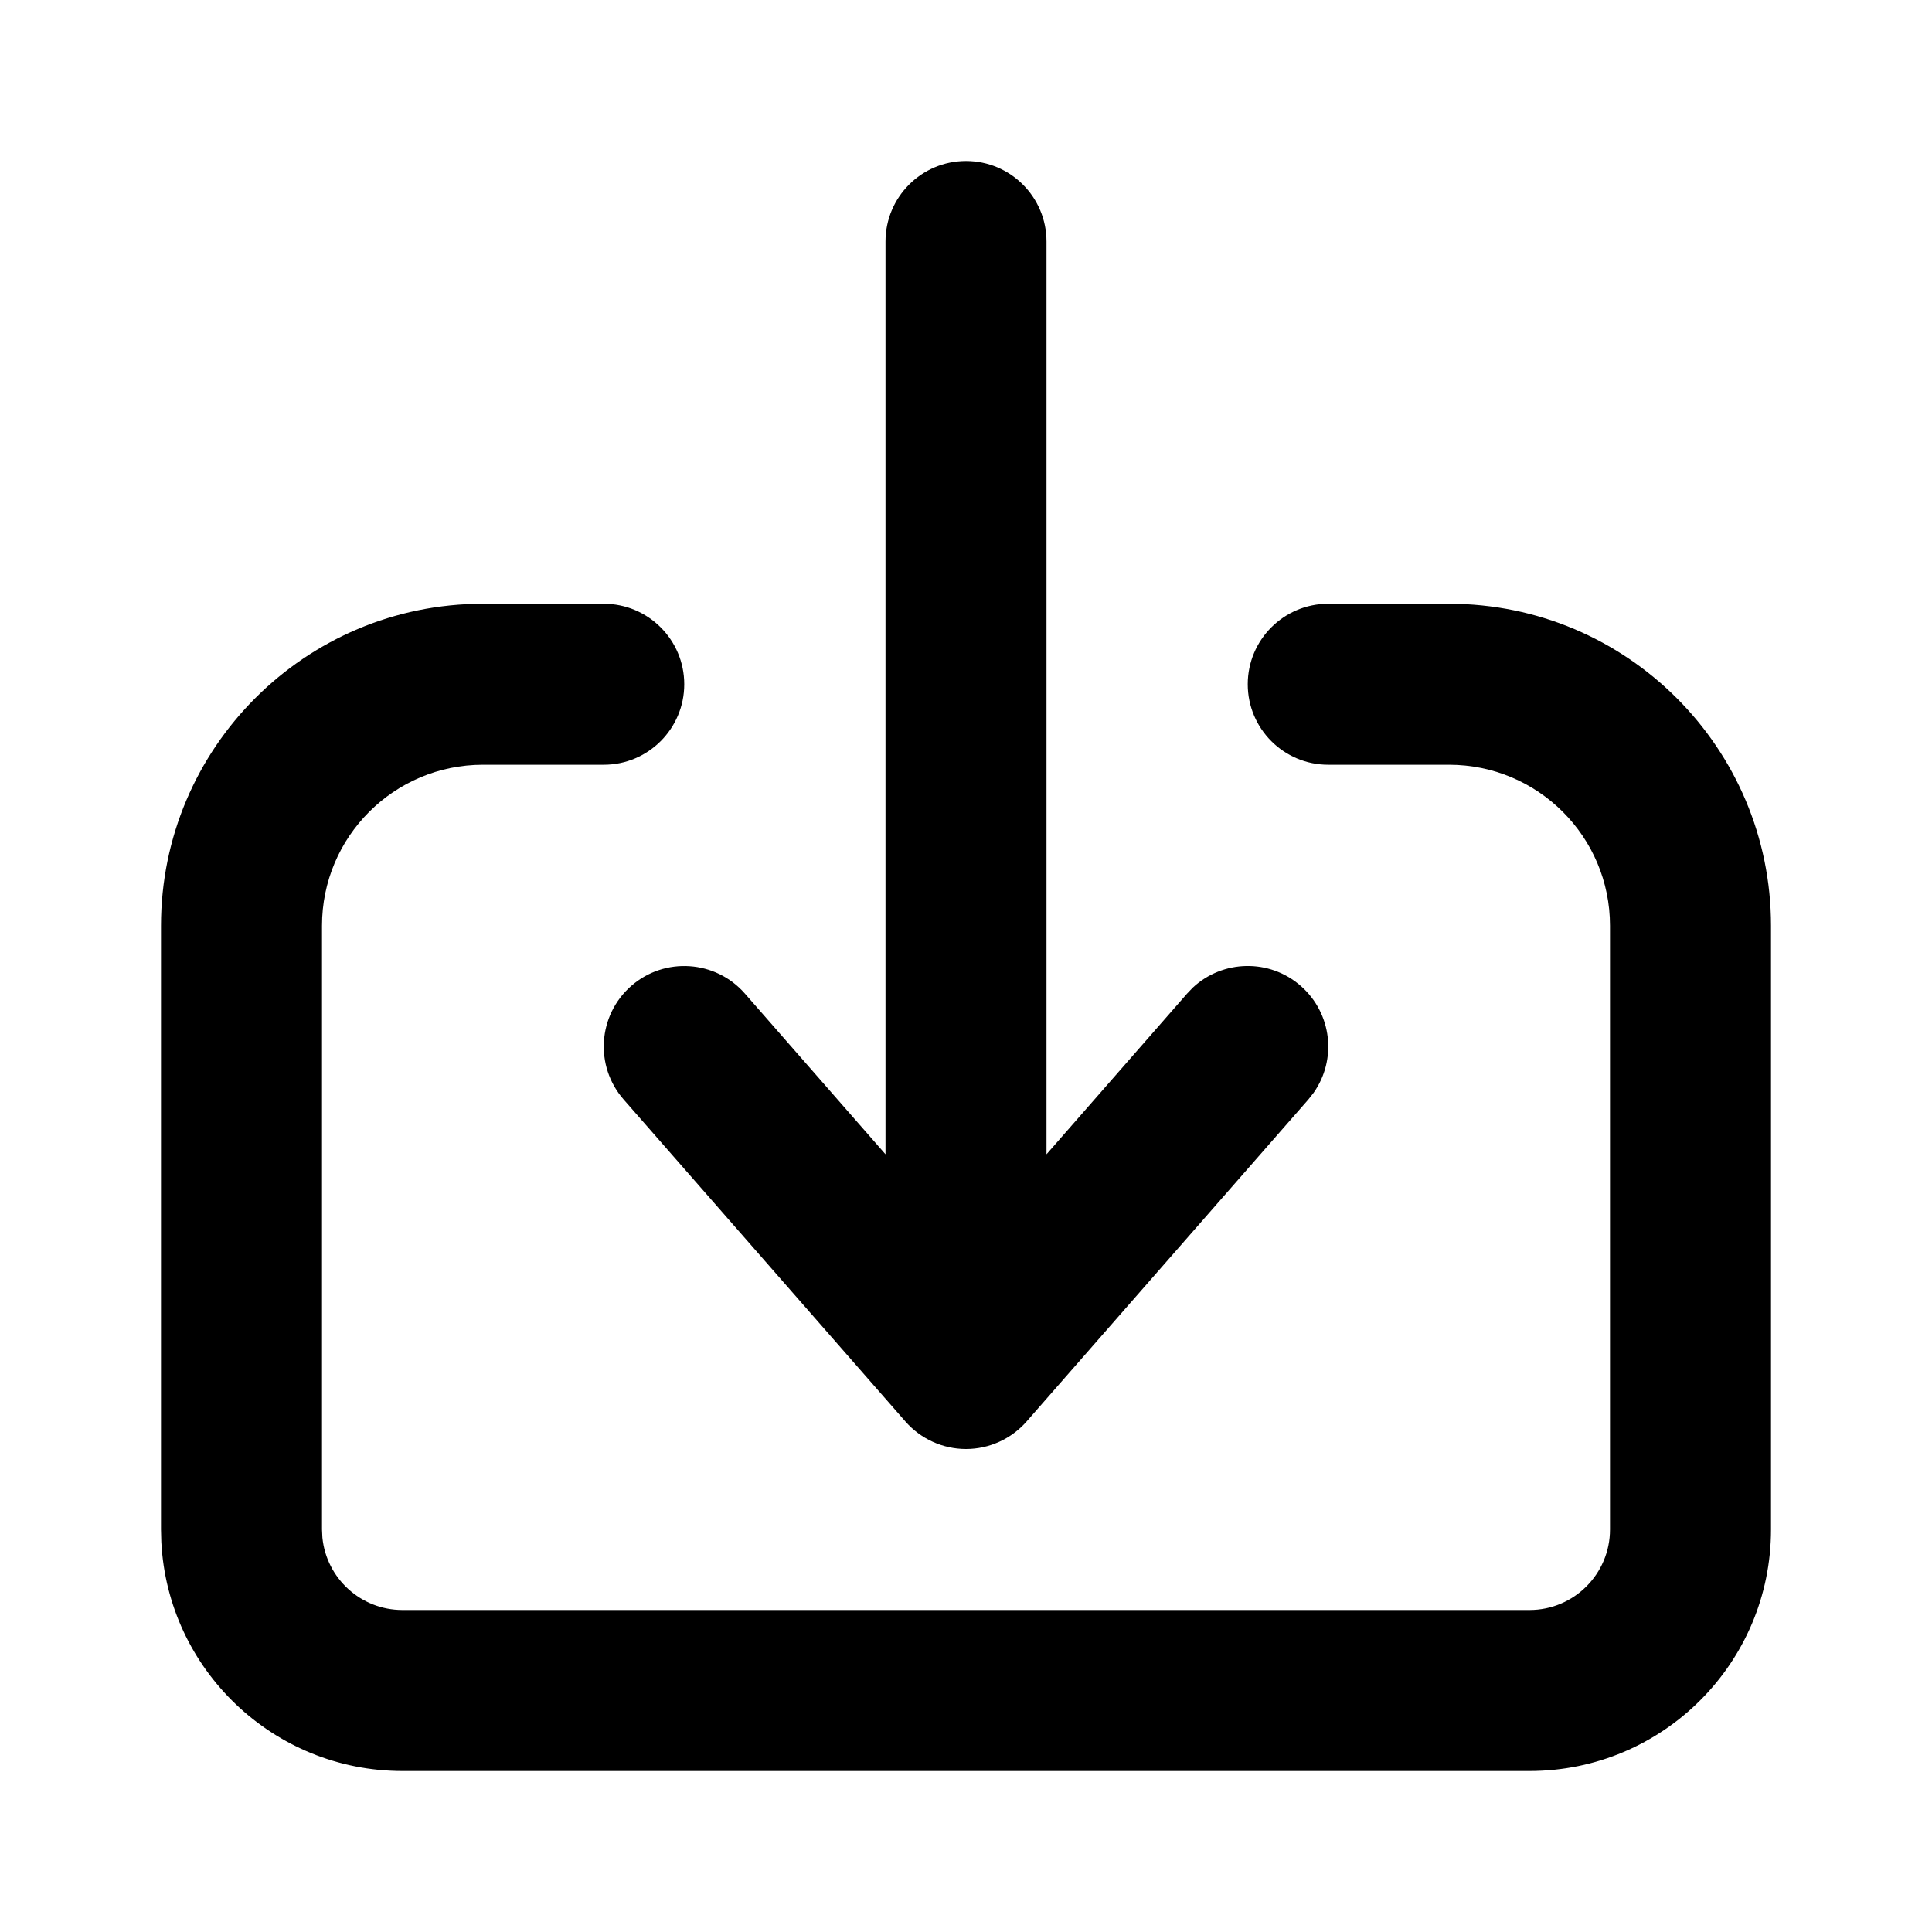
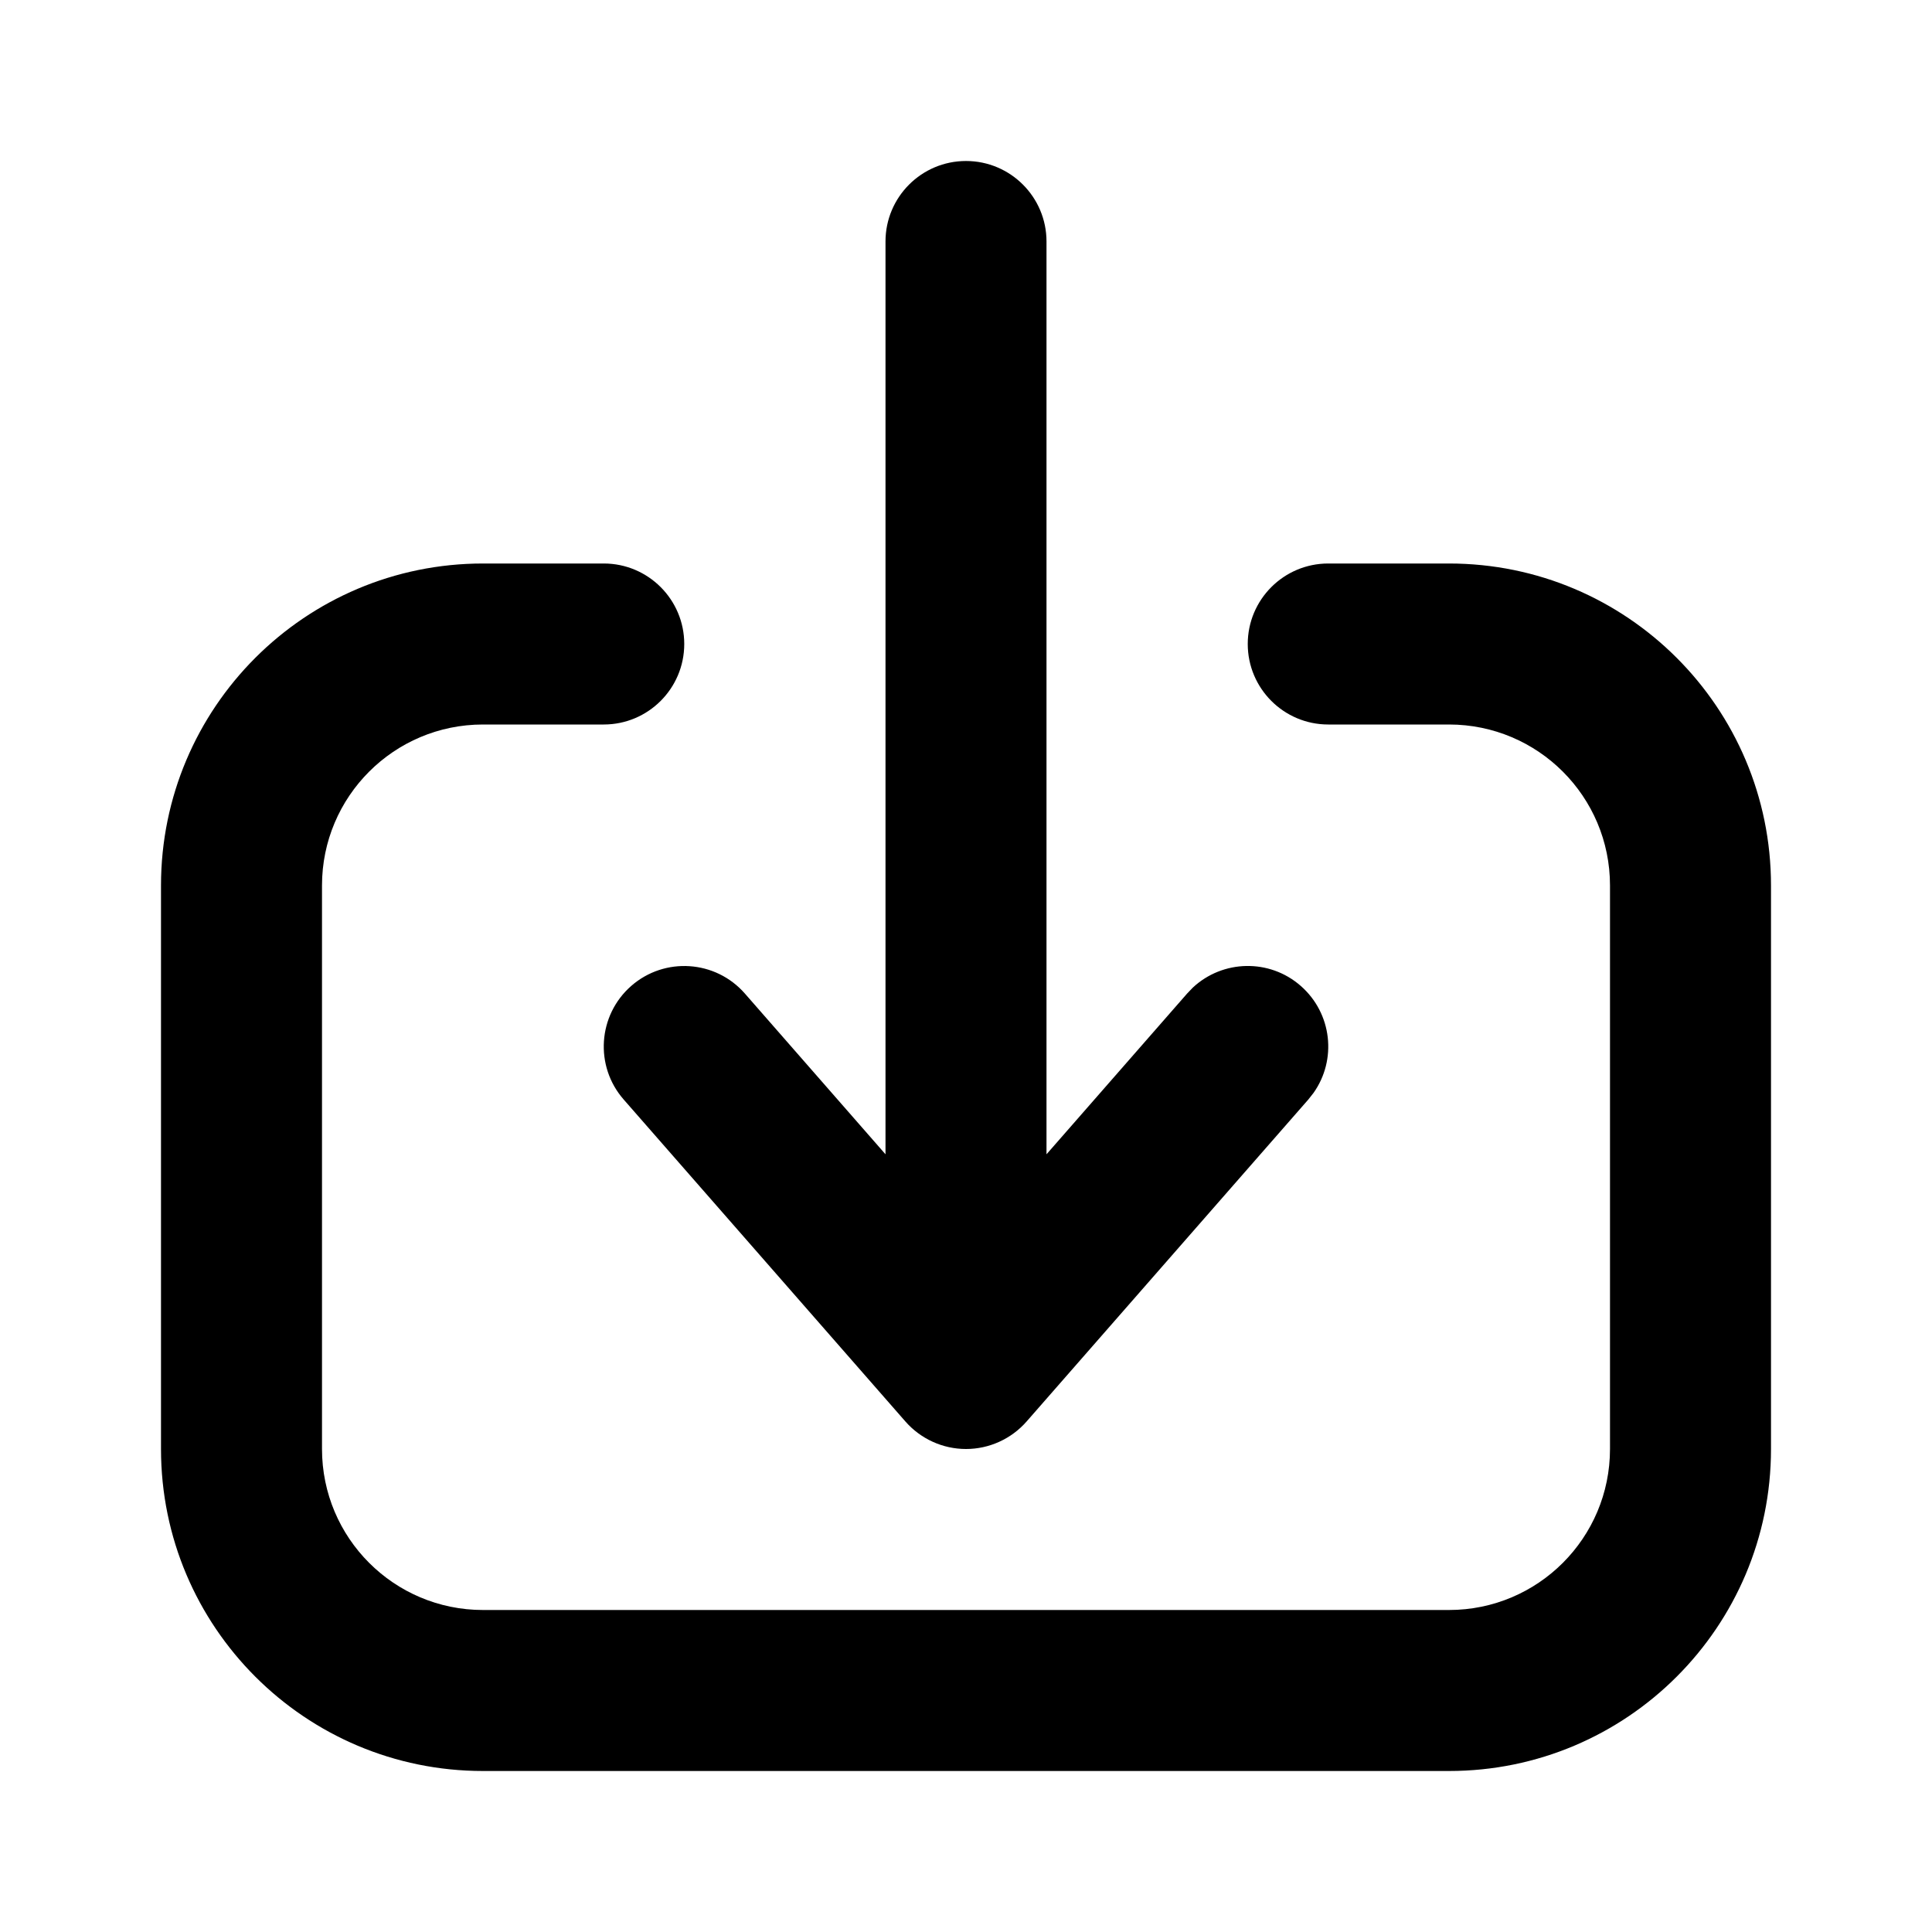
<svg xmlns="http://www.w3.org/2000/svg" viewBox="0 0 24 24" fill="currentColor">
-   <path d="M2 19V11.5C2 9.291 3.791 7.5 6 7.5H7.5C8.052 7.5 8.5 7.948 8.5 8.5C8.5 9.052 8.052 9.5 7.5 9.5H6C4.895 9.5 4 10.395 4 11.5V19L4.005 19.102C4.056 19.607 4.482 20 5 20H19C19.552 20 20 19.552 20 19V11.5C20 10.395 19.105 9.5 18 9.5H16.5C15.948 9.5 15.5 9.052 15.5 8.5C15.5 7.948 15.948 7.5 16.5 7.5H18C20.209 7.5 22 9.291 22 11.5V19C22 20.657 20.657 22 19 22H5C3.395 22 2.084 20.739 2.004 19.154L2 19Z" fill="currentColor" />
+   <path d="M2 18V11C2 8.791 3.791 7 6 7H7.5C8.052 7 8.5 7.448 8.5 8C8.5 8.552 8.052 9 7.5 9H6C4.895 9 4 9.895 4 11V18C4 19.105 4.895 20 6 20H18C19.105 20 20 19.105 20 18V11C20 9.895 19.105 9 18 9H16.5C15.948 9 15.5 8.552 15.5 8C15.5 7.448 15.948 7 16.5 7H18C20.209 7 22 8.791 22 11V18C22 20.209 20.209 22 18 22H6C3.791 22 2 20.209 2 18Z" fill="currentColor" />
  <path d="M16.158 12.247C16.548 12.588 16.61 13.165 16.316 13.578L16.253 13.658L12.753 17.658C12.563 17.875 12.288 18 12 18C11.712 18 11.437 17.875 11.247 17.658L7.747 13.658C7.384 13.243 7.426 12.611 7.842 12.247C8.257 11.884 8.889 11.926 9.253 12.342L11 14.339L11 3C11 2.448 11.448 2 12 2C12.552 2 13 2.448 13 3L13 14.339L14.747 12.342L14.818 12.268C15.189 11.922 15.769 11.906 16.158 12.247Z" fill="currentColor" />
</svg>
